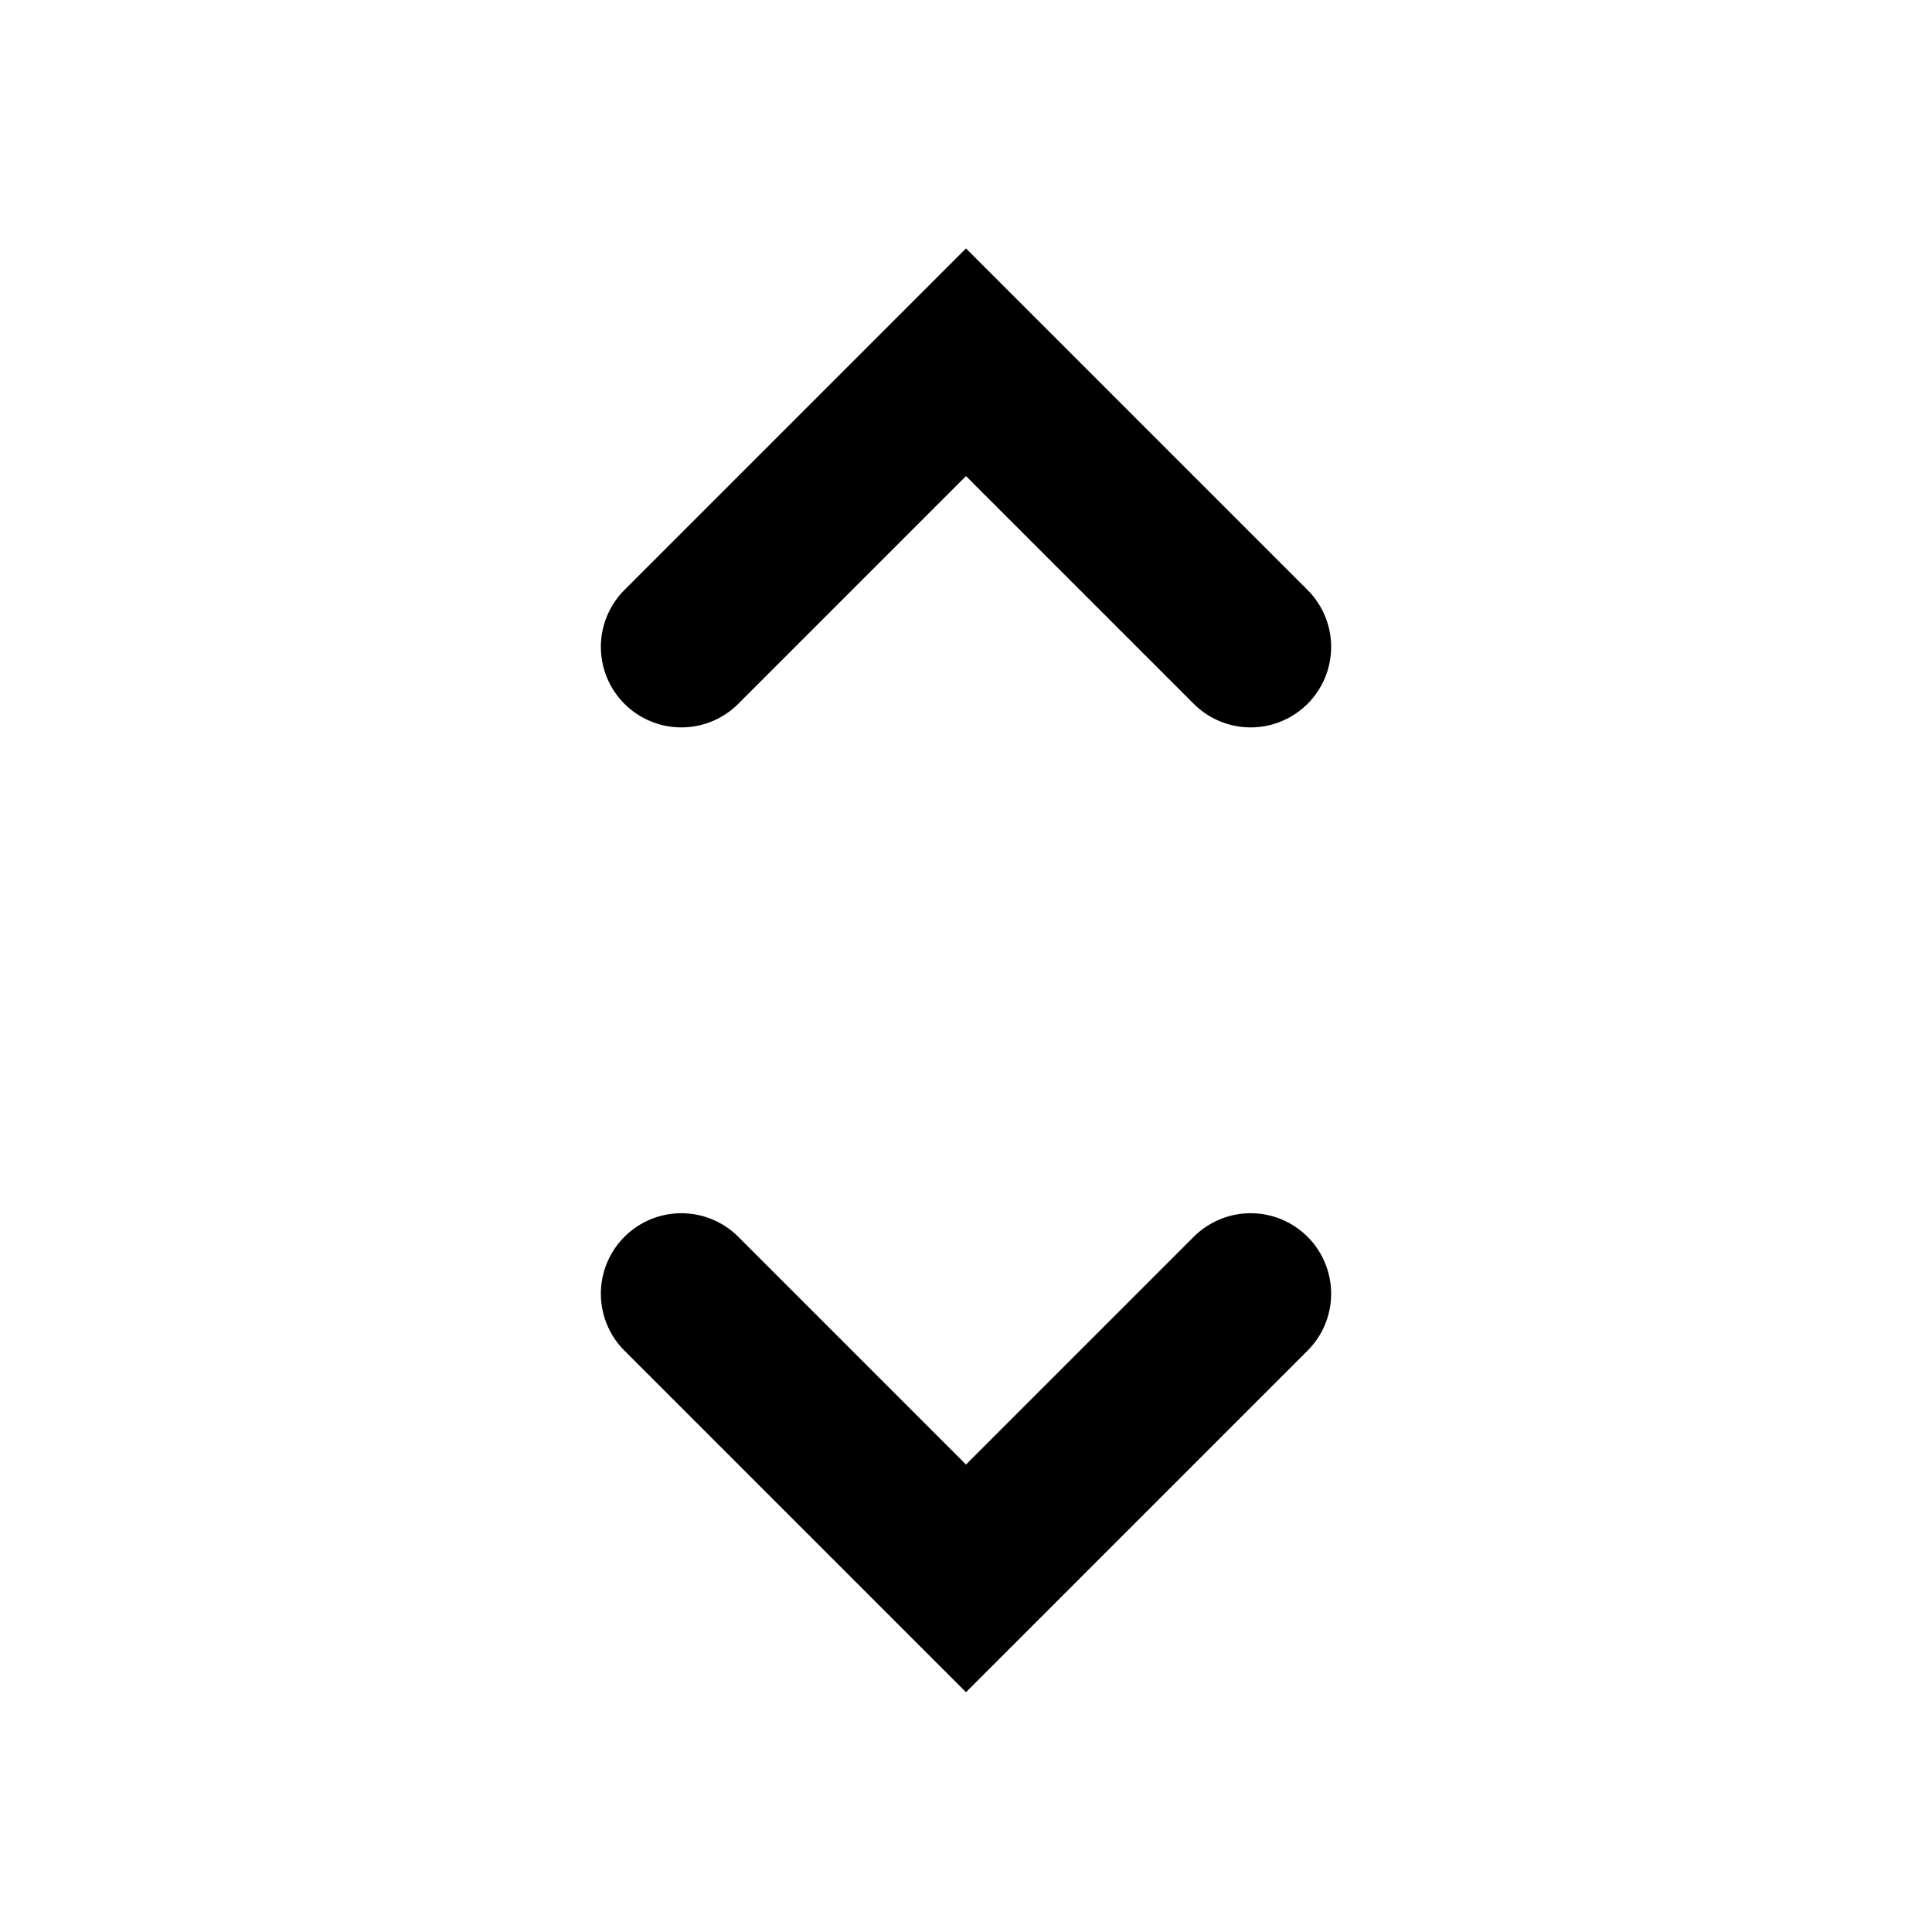
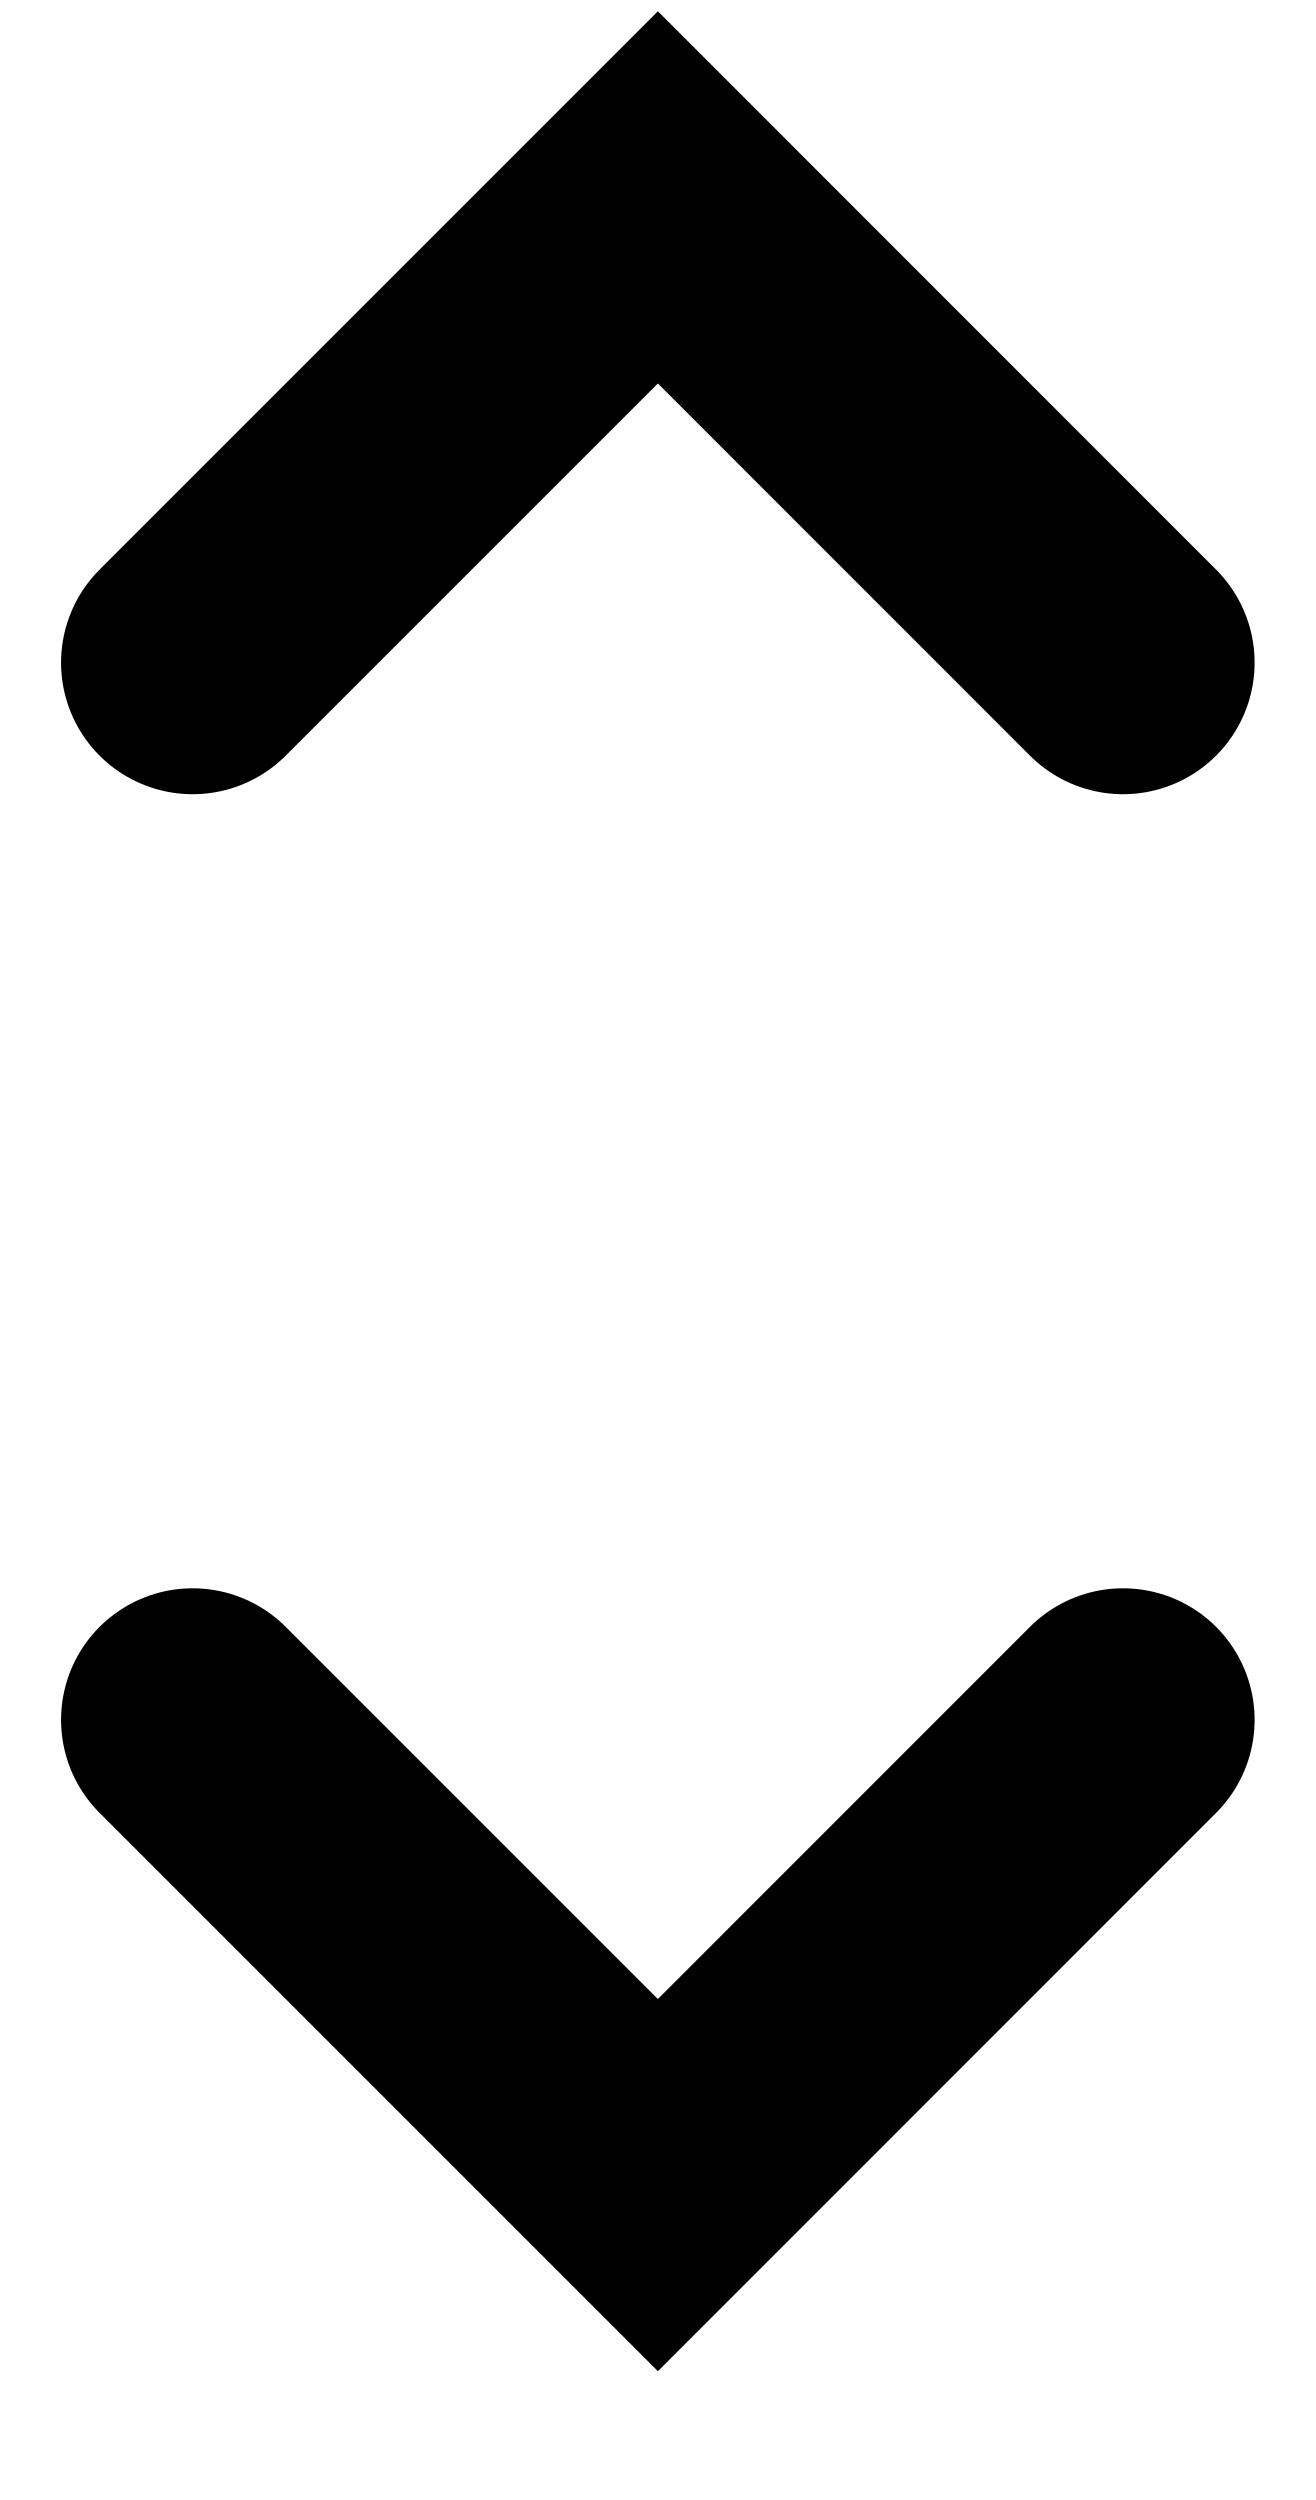
- <svg xmlns="http://www.w3.org/2000/svg" width="24" height="24" viewBox="0 0 24 24" fill="none">
-   <path d="M8.464 8.036L12 4.5L15.536 8.036" stroke="black" stroke-width="2" stroke-linecap="round" />
-   <path d="M8.464 16.071L12 19.607L15.536 16.071" stroke="black" stroke-width="2" stroke-linecap="round" />
+ <svg xmlns="http://www.w3.org/2000/svg" width="10px" height="19px" viewBox="0 0 10 19" version="1.1">
+   <g id="Page-1" stroke="none" stroke-width="1" fill="none" fill-rule="evenodd" stroke-linecap="round">
+     <g id="A0" transform="translate(-799, -1444)" stroke="#000000" stroke-width="2">
+       <g id="unfold_more" transform="translate(800, 1445)">
+         <polyline id="Path" points="0.464 4.036 4 0.5 7.535 4.036" />
+         <polyline id="Path" points="0.464 12.071 4 15.607 7.535 12.071" />
+       </g>
+     </g>
+   </g>
</svg>
